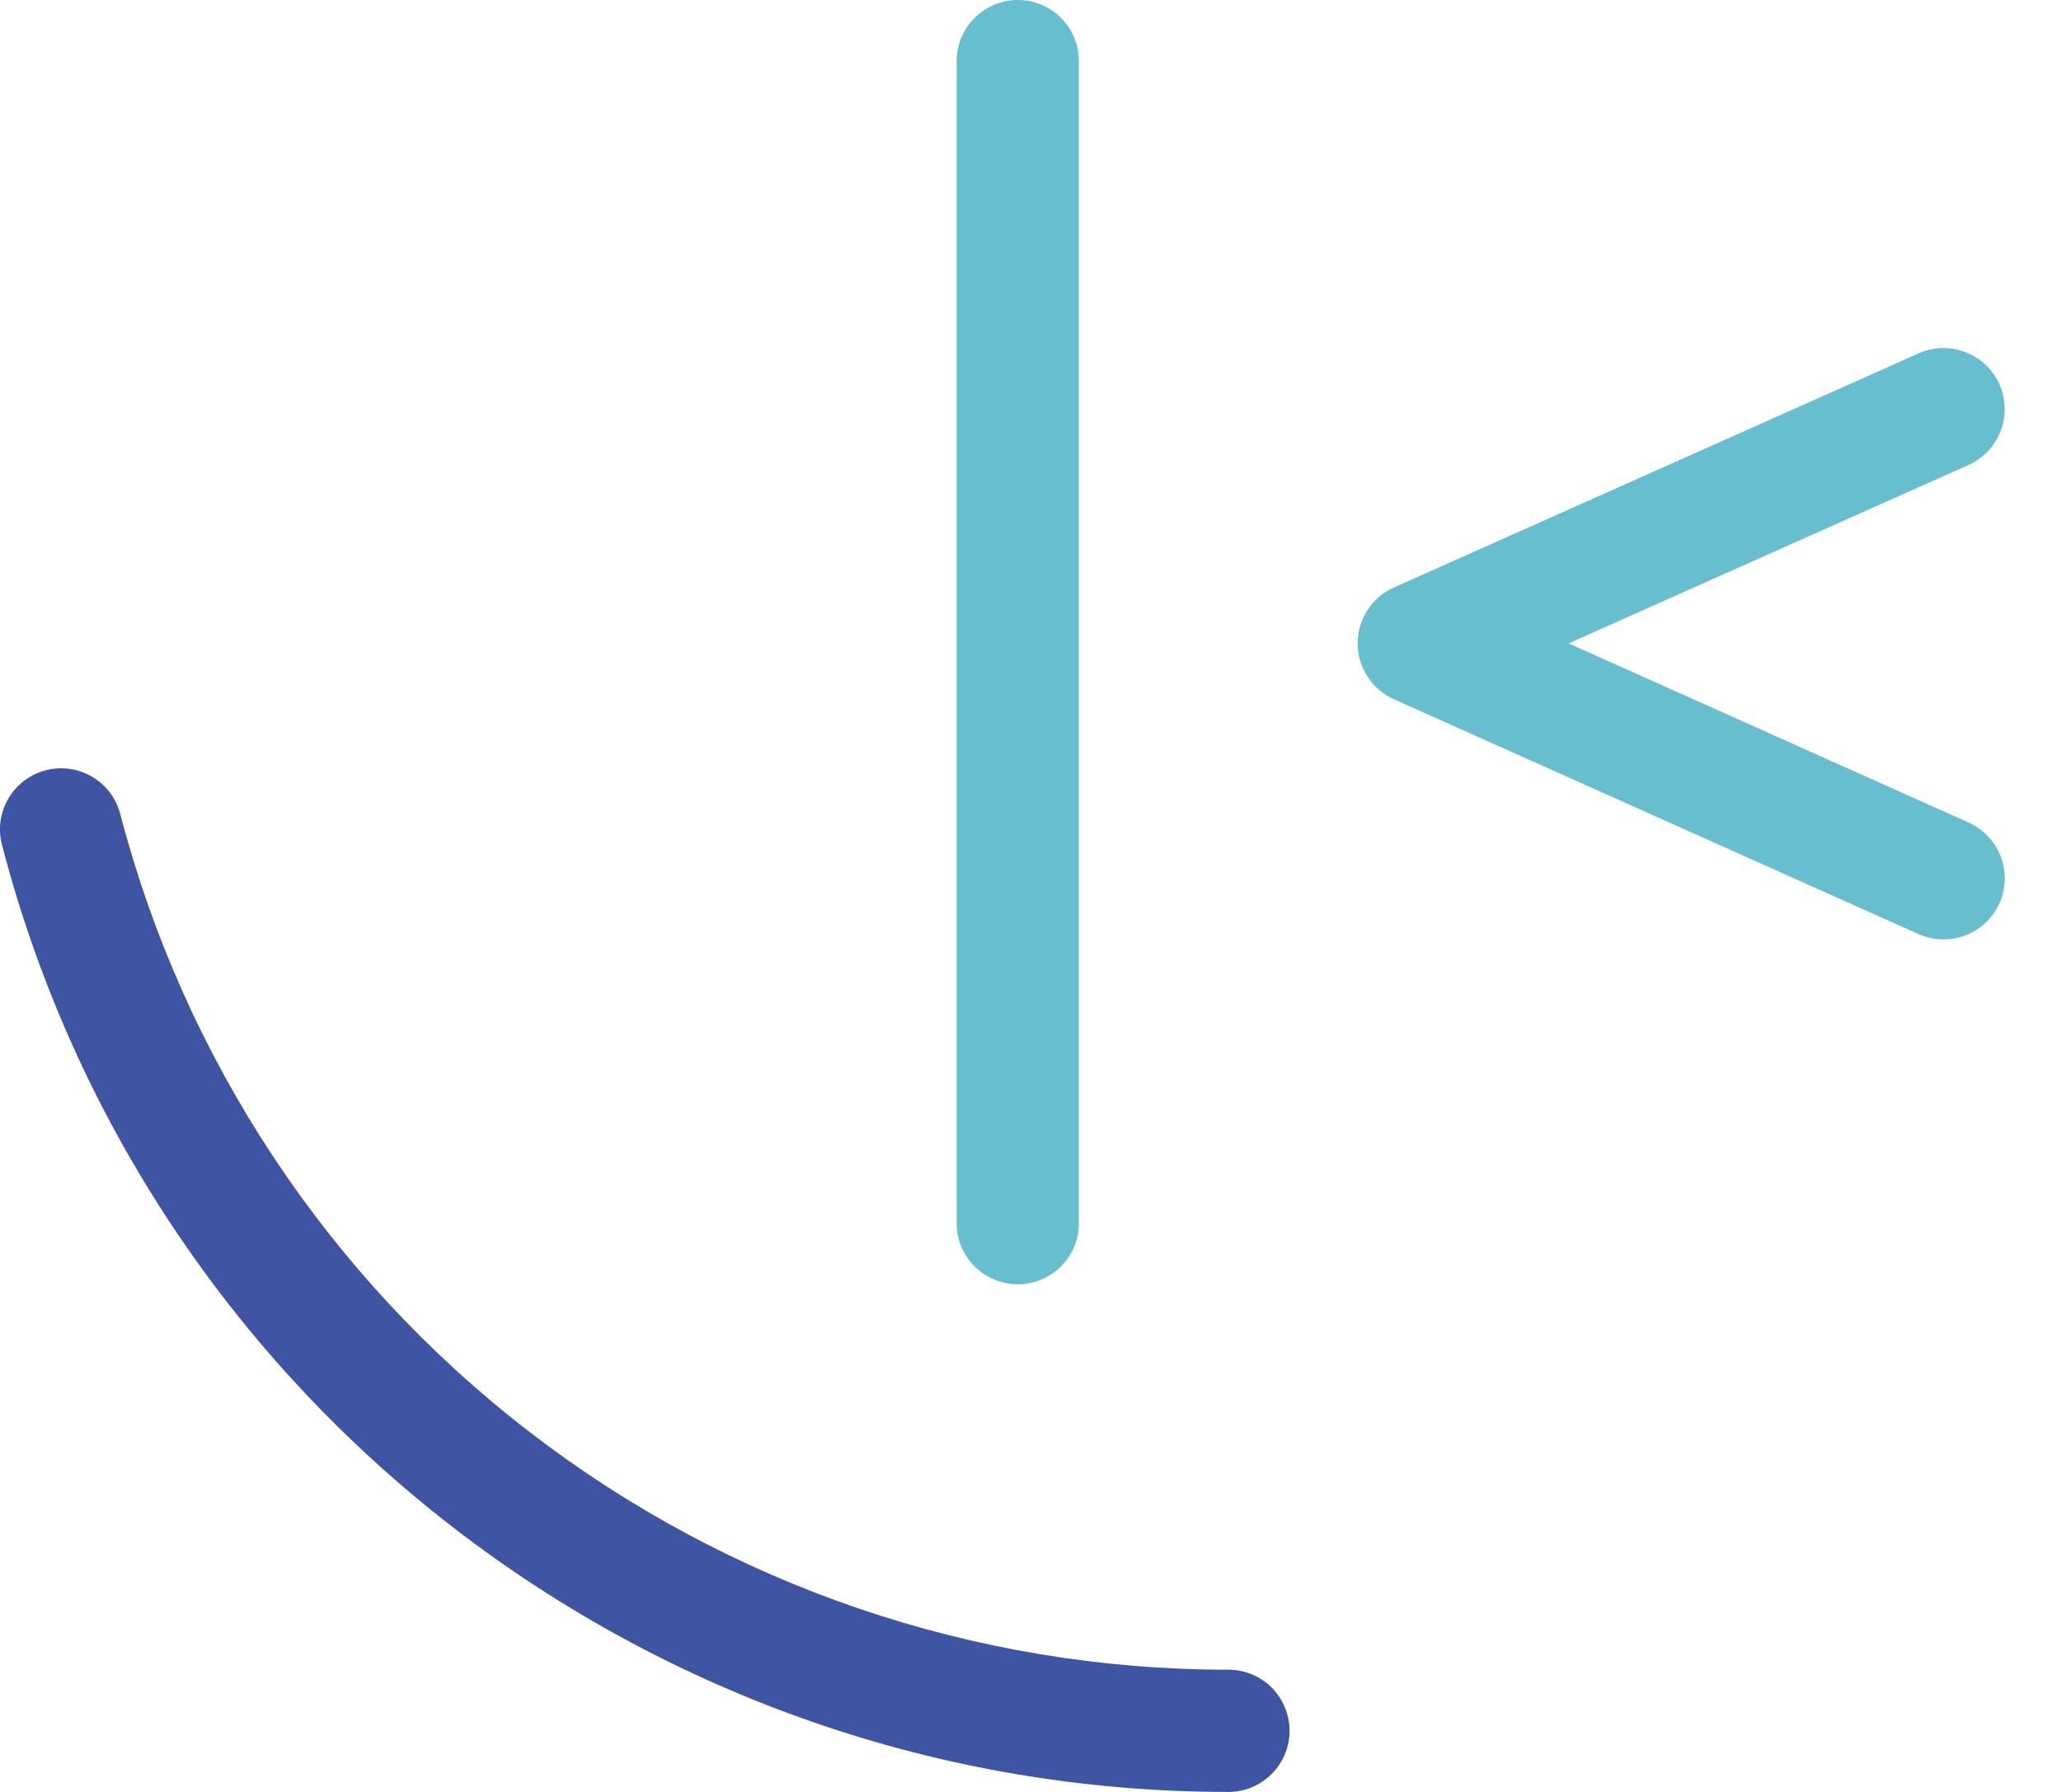
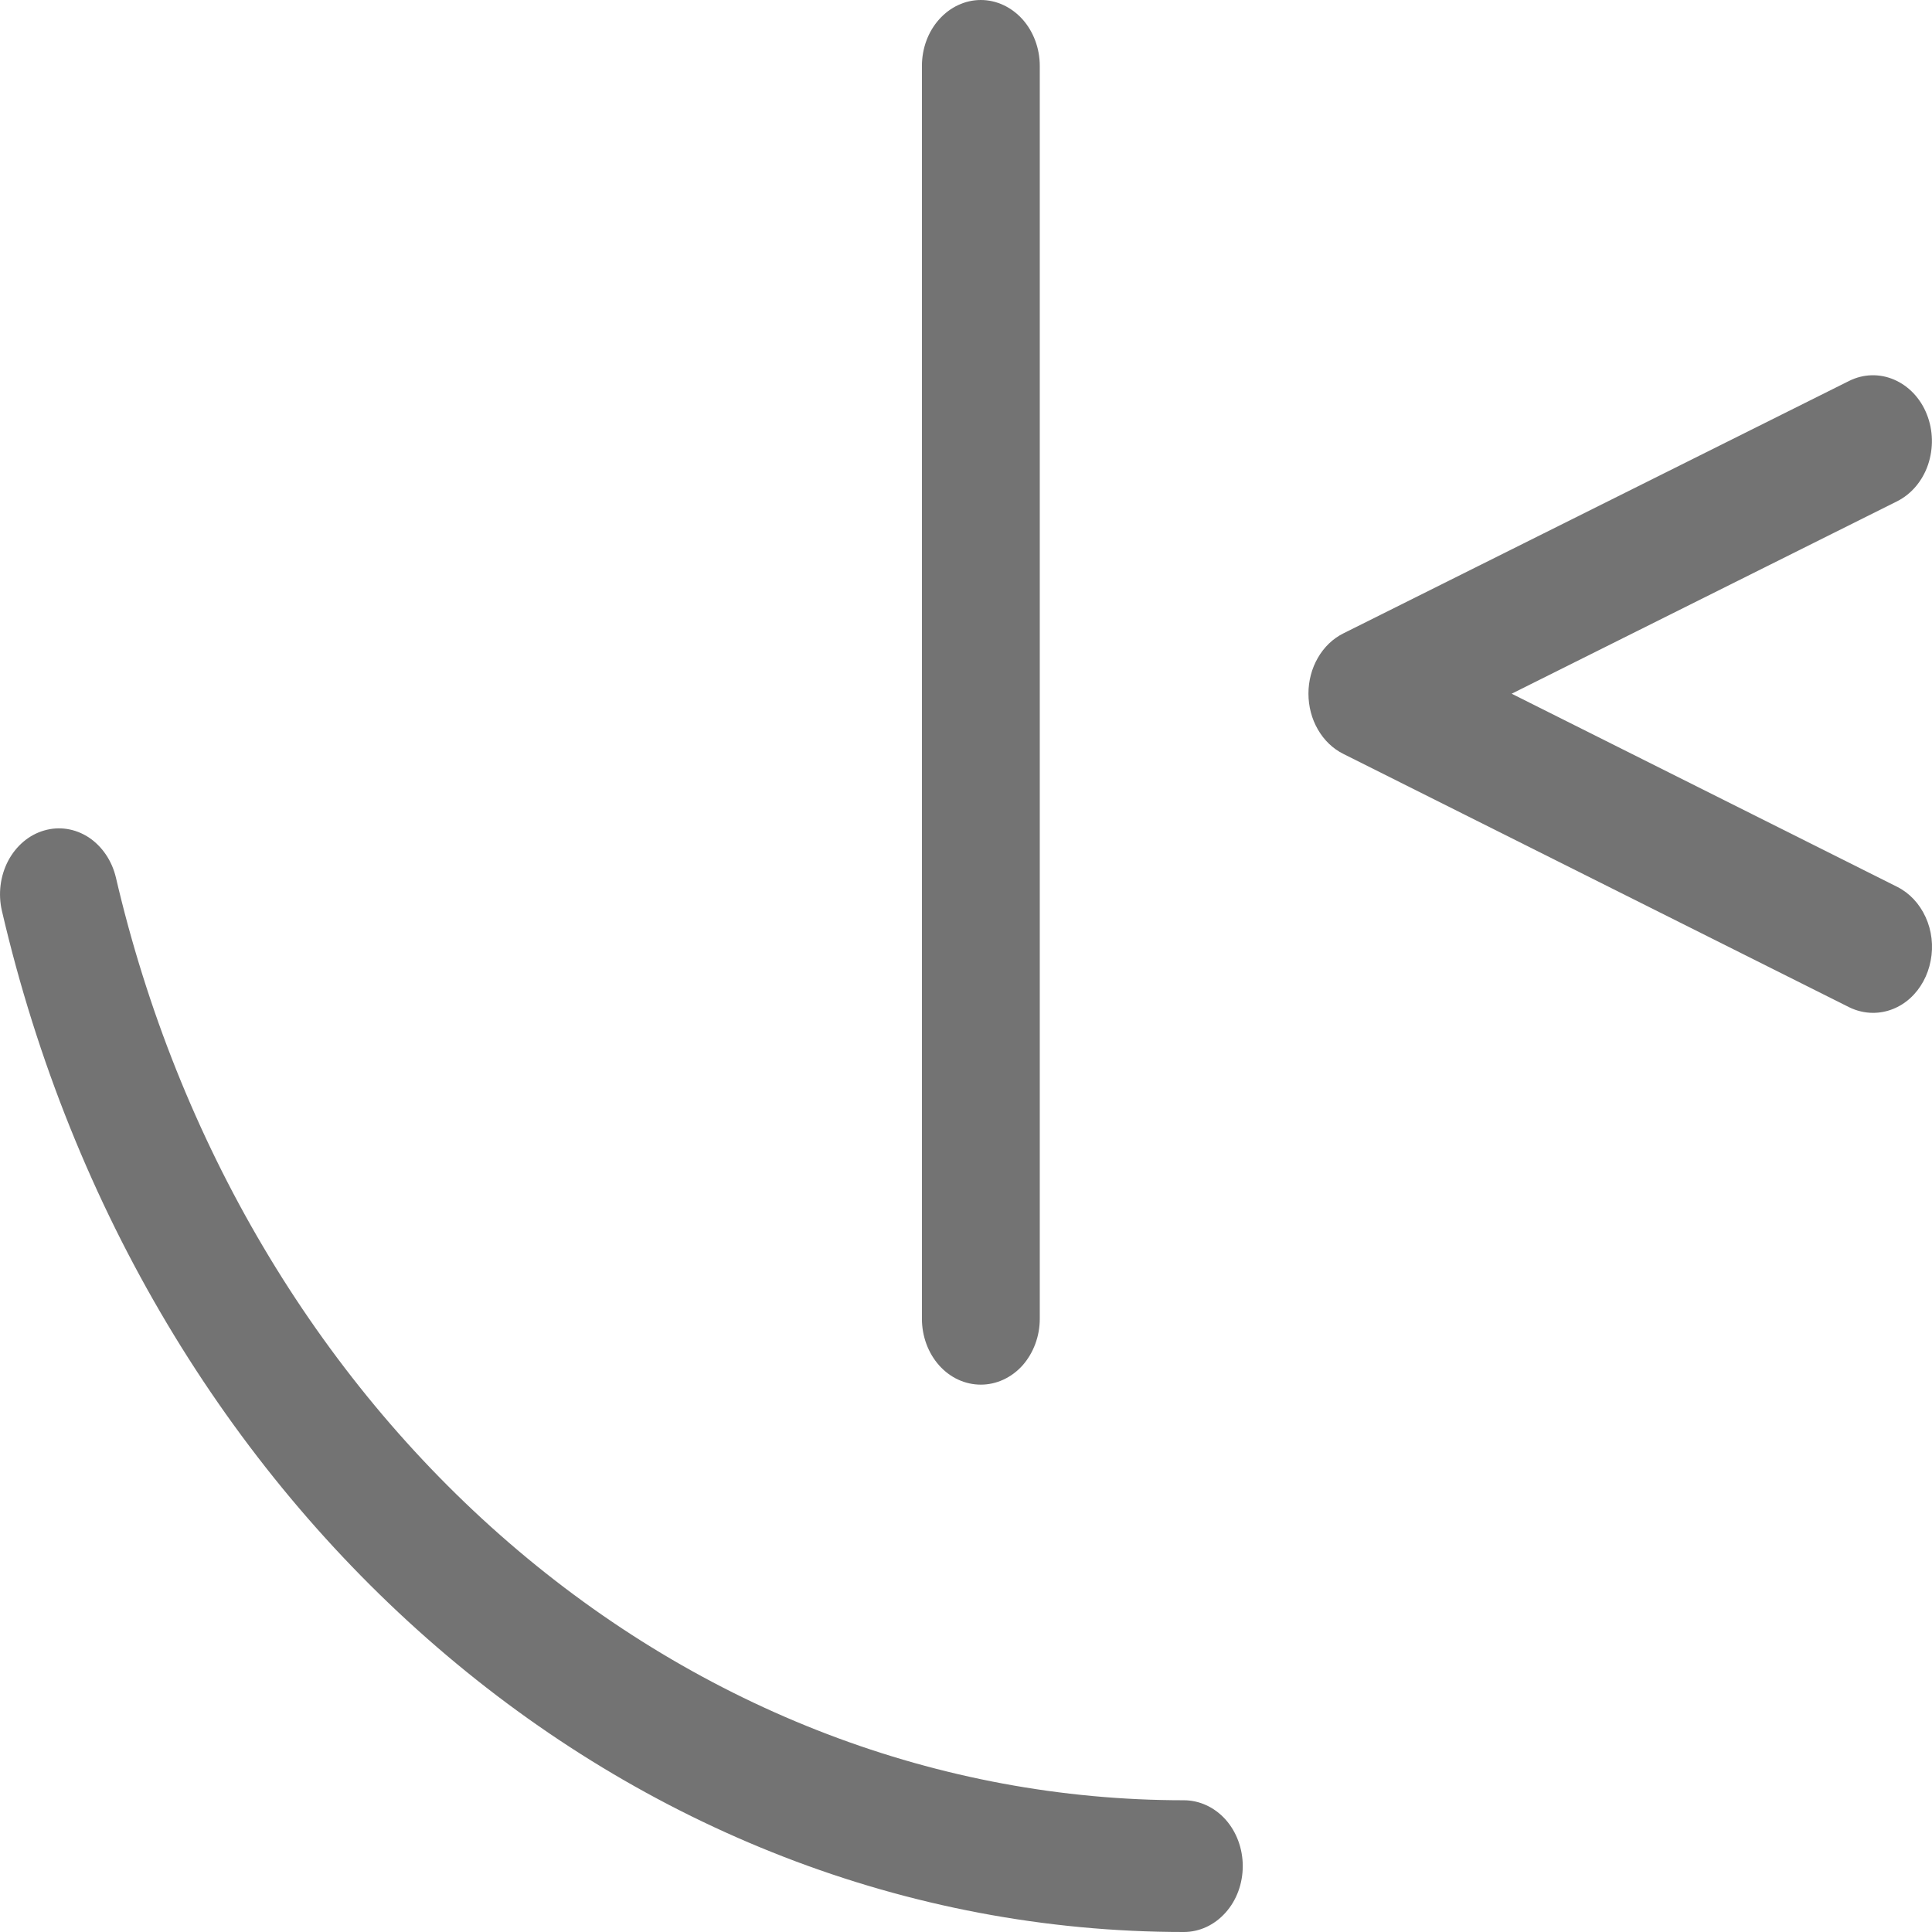
- <svg xmlns="http://www.w3.org/2000/svg" width="23" height="20" fill="none" viewBox="0 0 23 20">
-   <g id="Group 272">
-     <path id="Vector" fill="#67BECE" d="M21.691 10.485C21.594 10.485 21.499 10.465 21.411 10.426L15.555 7.804C15.434 7.75 15.332 7.662 15.261 7.551C15.189 7.441 15.151 7.312 15.151 7.18C15.151 7.049 15.189 6.92 15.261 6.809C15.332 6.699 15.434 6.611 15.555 6.557L21.411 3.944C21.577 3.87 21.764 3.865 21.933 3.93C22.102 3.995 22.239 4.123 22.313 4.288C22.386 4.454 22.391 4.642 22.326 4.811C22.261 4.98 22.132 5.116 21.967 5.19L17.505 7.181L21.968 9.18C22.111 9.244 22.227 9.354 22.298 9.493C22.369 9.633 22.39 9.792 22.358 9.945C22.325 10.098 22.241 10.235 22.12 10.333C21.998 10.432 21.847 10.485 21.691 10.485Z" />
-     <path id="Vector_2" fill="#3F54A3" d="M13.709 20C7.27 20 1.64 15.653 0.022 9.429C-0.024 9.254 0.002 9.068 0.094 8.912C0.185 8.756 0.335 8.643 0.51 8.597C0.685 8.552 0.871 8.577 1.027 8.669C1.183 8.76 1.296 8.91 1.342 9.085C2.056 11.821 3.657 14.243 5.895 15.971C8.133 17.7 10.881 18.637 13.709 18.636C13.89 18.636 14.063 18.707 14.191 18.835C14.319 18.963 14.391 19.137 14.391 19.318C14.391 19.499 14.319 19.672 14.191 19.8C14.063 19.928 13.89 20 13.709 20Z" />
-     <path id="Vector_3" fill="#67BECE" d="M11.358 14.334C11.177 14.334 11.004 14.262 10.876 14.134C10.748 14.007 10.676 13.833 10.676 13.652V0.682C10.676 0.501 10.748 0.328 10.876 0.2C11.004 0.072 11.177 0 11.358 0C11.539 0 11.713 0.072 11.841 0.2C11.969 0.328 12.04 0.501 12.04 0.682V13.652C12.04 13.833 11.969 14.007 11.841 14.134C11.713 14.262 11.539 14.334 11.358 14.334Z" />
-   </g>
+ <svg xmlns="http://www.w3.org/2000/svg" width="16" height="16" viewBox="0 0 16 16" fill="none">
+   <path d="M15.512 8.388C15.444 8.388 15.376 8.372 15.313 8.341L11.124 6.243C11.038 6.2 10.965 6.13 10.914 6.041C10.863 5.953 10.836 5.85 10.836 5.744C10.836 5.639 10.863 5.536 10.914 5.448C10.965 5.359 11.038 5.289 11.124 5.246L15.313 3.155C15.431 3.096 15.565 3.092 15.686 3.144C15.807 3.196 15.905 3.299 15.957 3.431C16.01 3.563 16.013 3.713 15.967 3.849C15.921 3.984 15.828 4.093 15.71 4.152L12.519 5.745L15.711 7.344C15.813 7.395 15.896 7.483 15.947 7.595C15.998 7.706 16.013 7.834 15.989 7.956C15.966 8.078 15.906 8.188 15.819 8.267C15.733 8.345 15.624 8.388 15.512 8.388Z" fill="#737373" />
+   <path d="M9.804 16C5.199 16 1.173 12.523 0.016 7.544C-0.017 7.403 0.002 7.255 0.067 7.13C0.133 7.005 0.24 6.914 0.365 6.878C0.49 6.841 0.623 6.862 0.735 6.935C0.846 7.009 0.927 7.128 0.96 7.268C1.47 9.457 2.616 11.395 4.216 12.777C5.817 14.16 7.782 14.909 9.804 14.909C9.933 14.909 10.057 14.966 10.149 15.068C10.241 15.171 10.292 15.31 10.292 15.454C10.292 15.599 10.241 15.738 10.149 15.84C10.057 15.943 9.933 16 9.804 16Z" fill="#737373" />
+   <path d="M8.123 11.467C7.993 11.467 7.869 11.41 7.778 11.308C7.686 11.205 7.635 11.066 7.635 10.922V0.546C7.635 0.401 7.686 0.262 7.778 0.16C7.869 0.058 7.993 0 8.123 0C8.252 0 8.376 0.058 8.468 0.16C8.559 0.262 8.611 0.401 8.611 0.546V10.922C8.611 11.066 8.559 11.205 8.468 11.308C8.376 11.41 8.252 11.467 8.123 11.467Z" fill="#737373" />
</svg>
